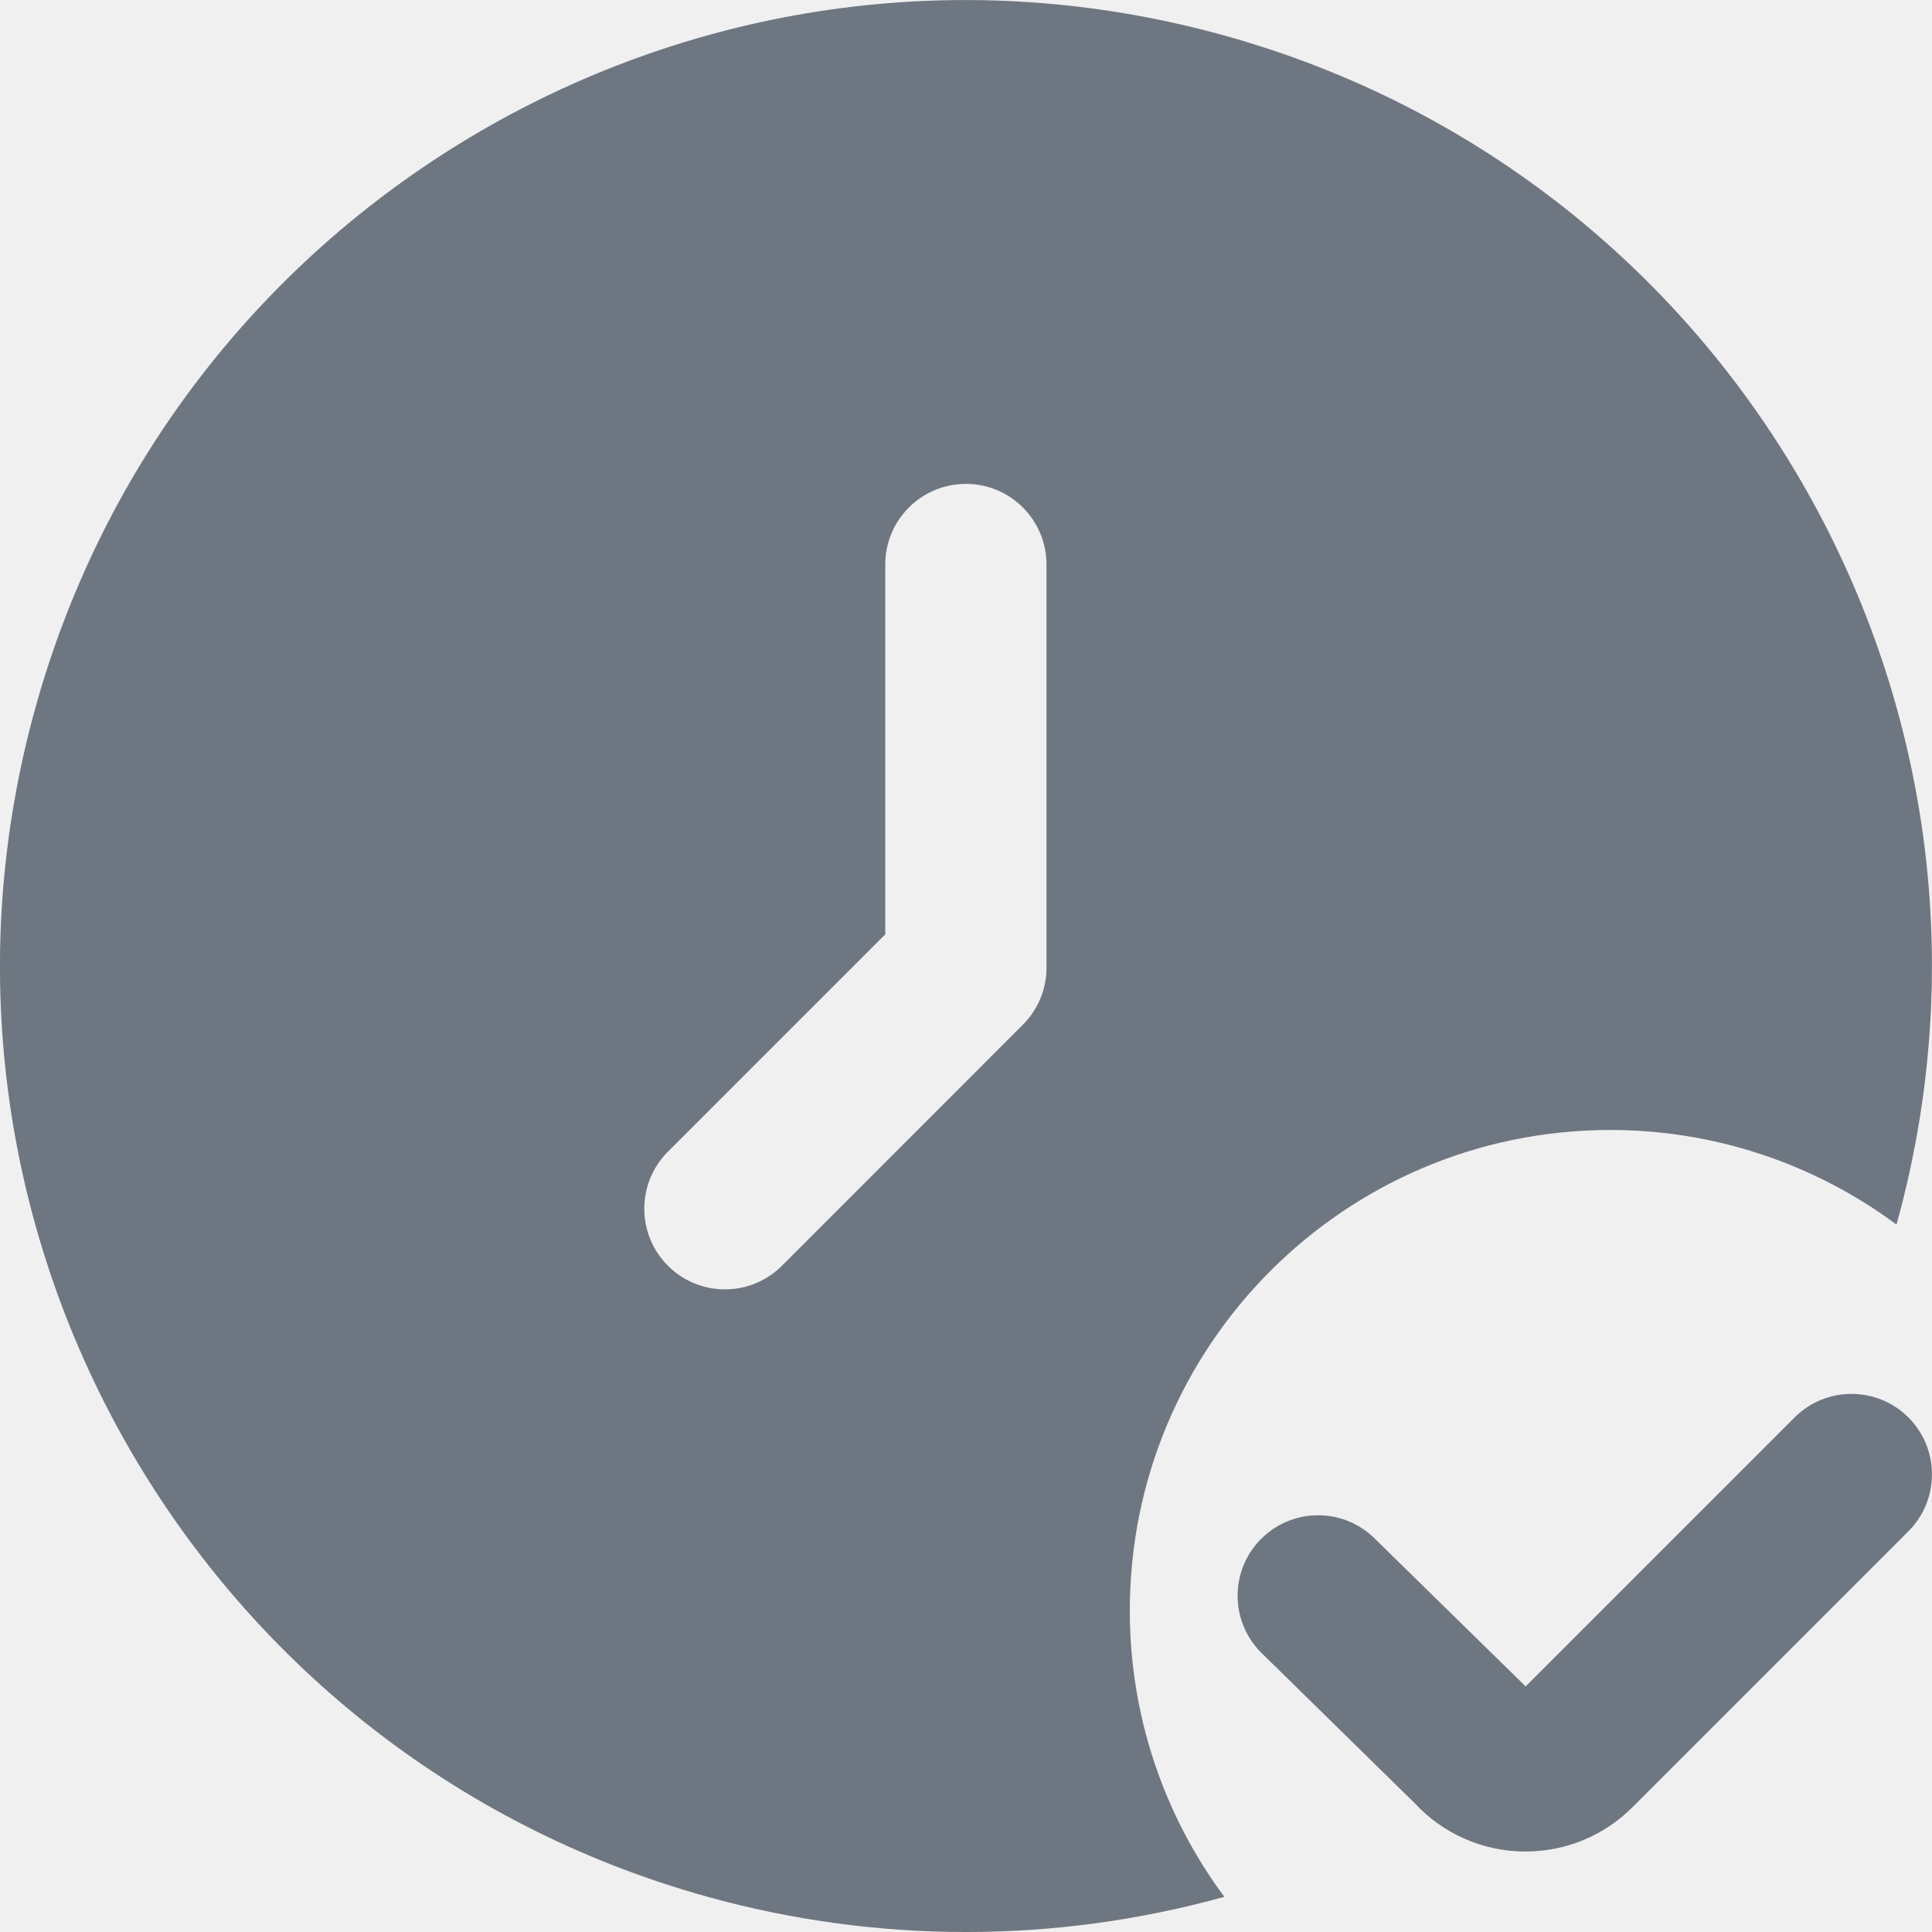
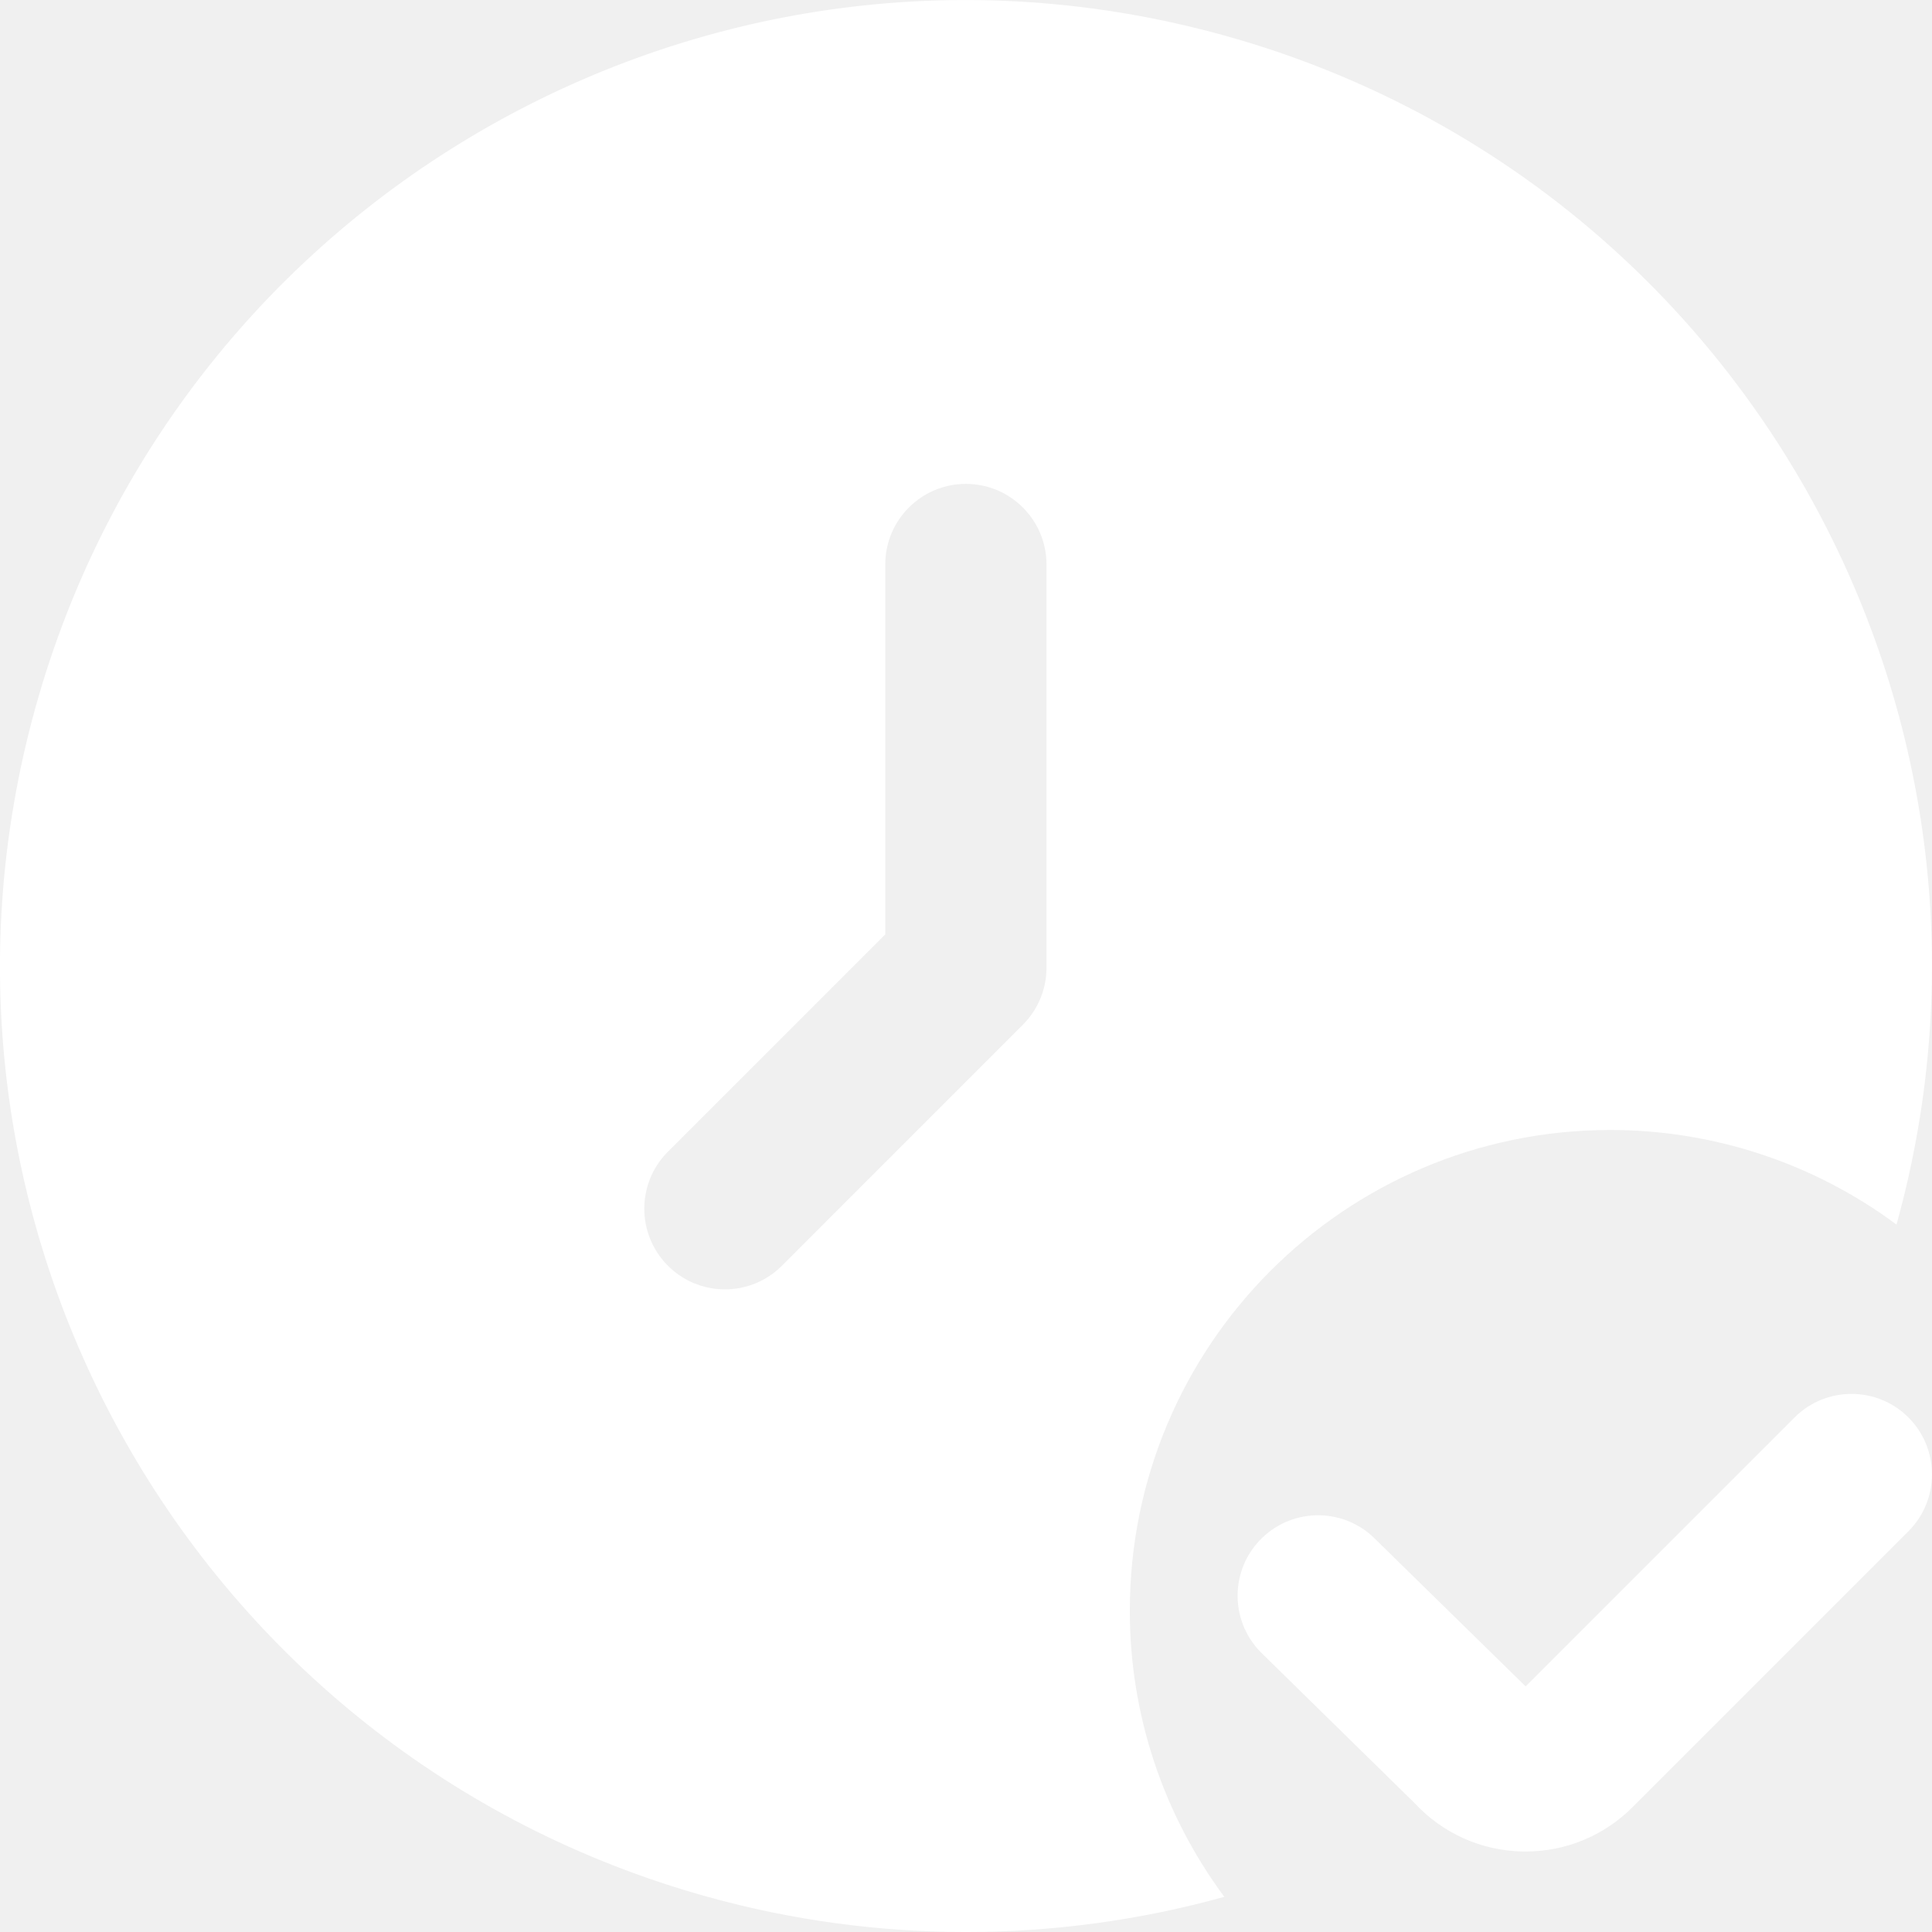
- <svg xmlns="http://www.w3.org/2000/svg" fill="#6e7781" id="Layer_1" enable-background="new 0 0 24 24" height="512" viewBox="0 0 24 24" width="512">
+ <svg xmlns="http://www.w3.org/2000/svg" fill="white" id="Layer_1" enable-background="new 0 0 24 24" height="512" viewBox="0 0 24 24" width="512">
  <path d="m18.951 23h-.033c-.511-.008-.997-.225-1.344-.6l-1.918-1.881c-.384-.397-.375-1.03.022-1.414.001-.001.002-.002.003-.003.397-.381 1.027-.37 1.41.024l1.861 1.823 3.341-3.341c.39-.39 1.024-.39 1.414 0 .39.39.39 1.024 0 1.414l-3.421 3.421c-.352.357-.833.558-1.335.557z" />
  <path d="m14.035 20.015c-.004-3.297 2.665-5.973 5.961-5.978 1.283-.002 2.533.41 3.563 1.175 1.773-6.385-1.966-12.998-8.35-14.771s-12.996 1.965-14.769 8.35 1.966 12.999 8.35 14.772c2.1.583 4.319.583 6.419 0-.762-1.026-1.174-2.27-1.174-3.548zm-1.035-7.993c0 .266-.106.52-.294.708l-3.005 3.006c-.398.384-1.032.373-1.416-.025-.375-.388-.375-1.004 0-1.392l2.712-2.712v-4.594c0-.553.448-1.002 1.002-1.002.553 0 1.001.449 1.001 1.002z" />
</svg>
